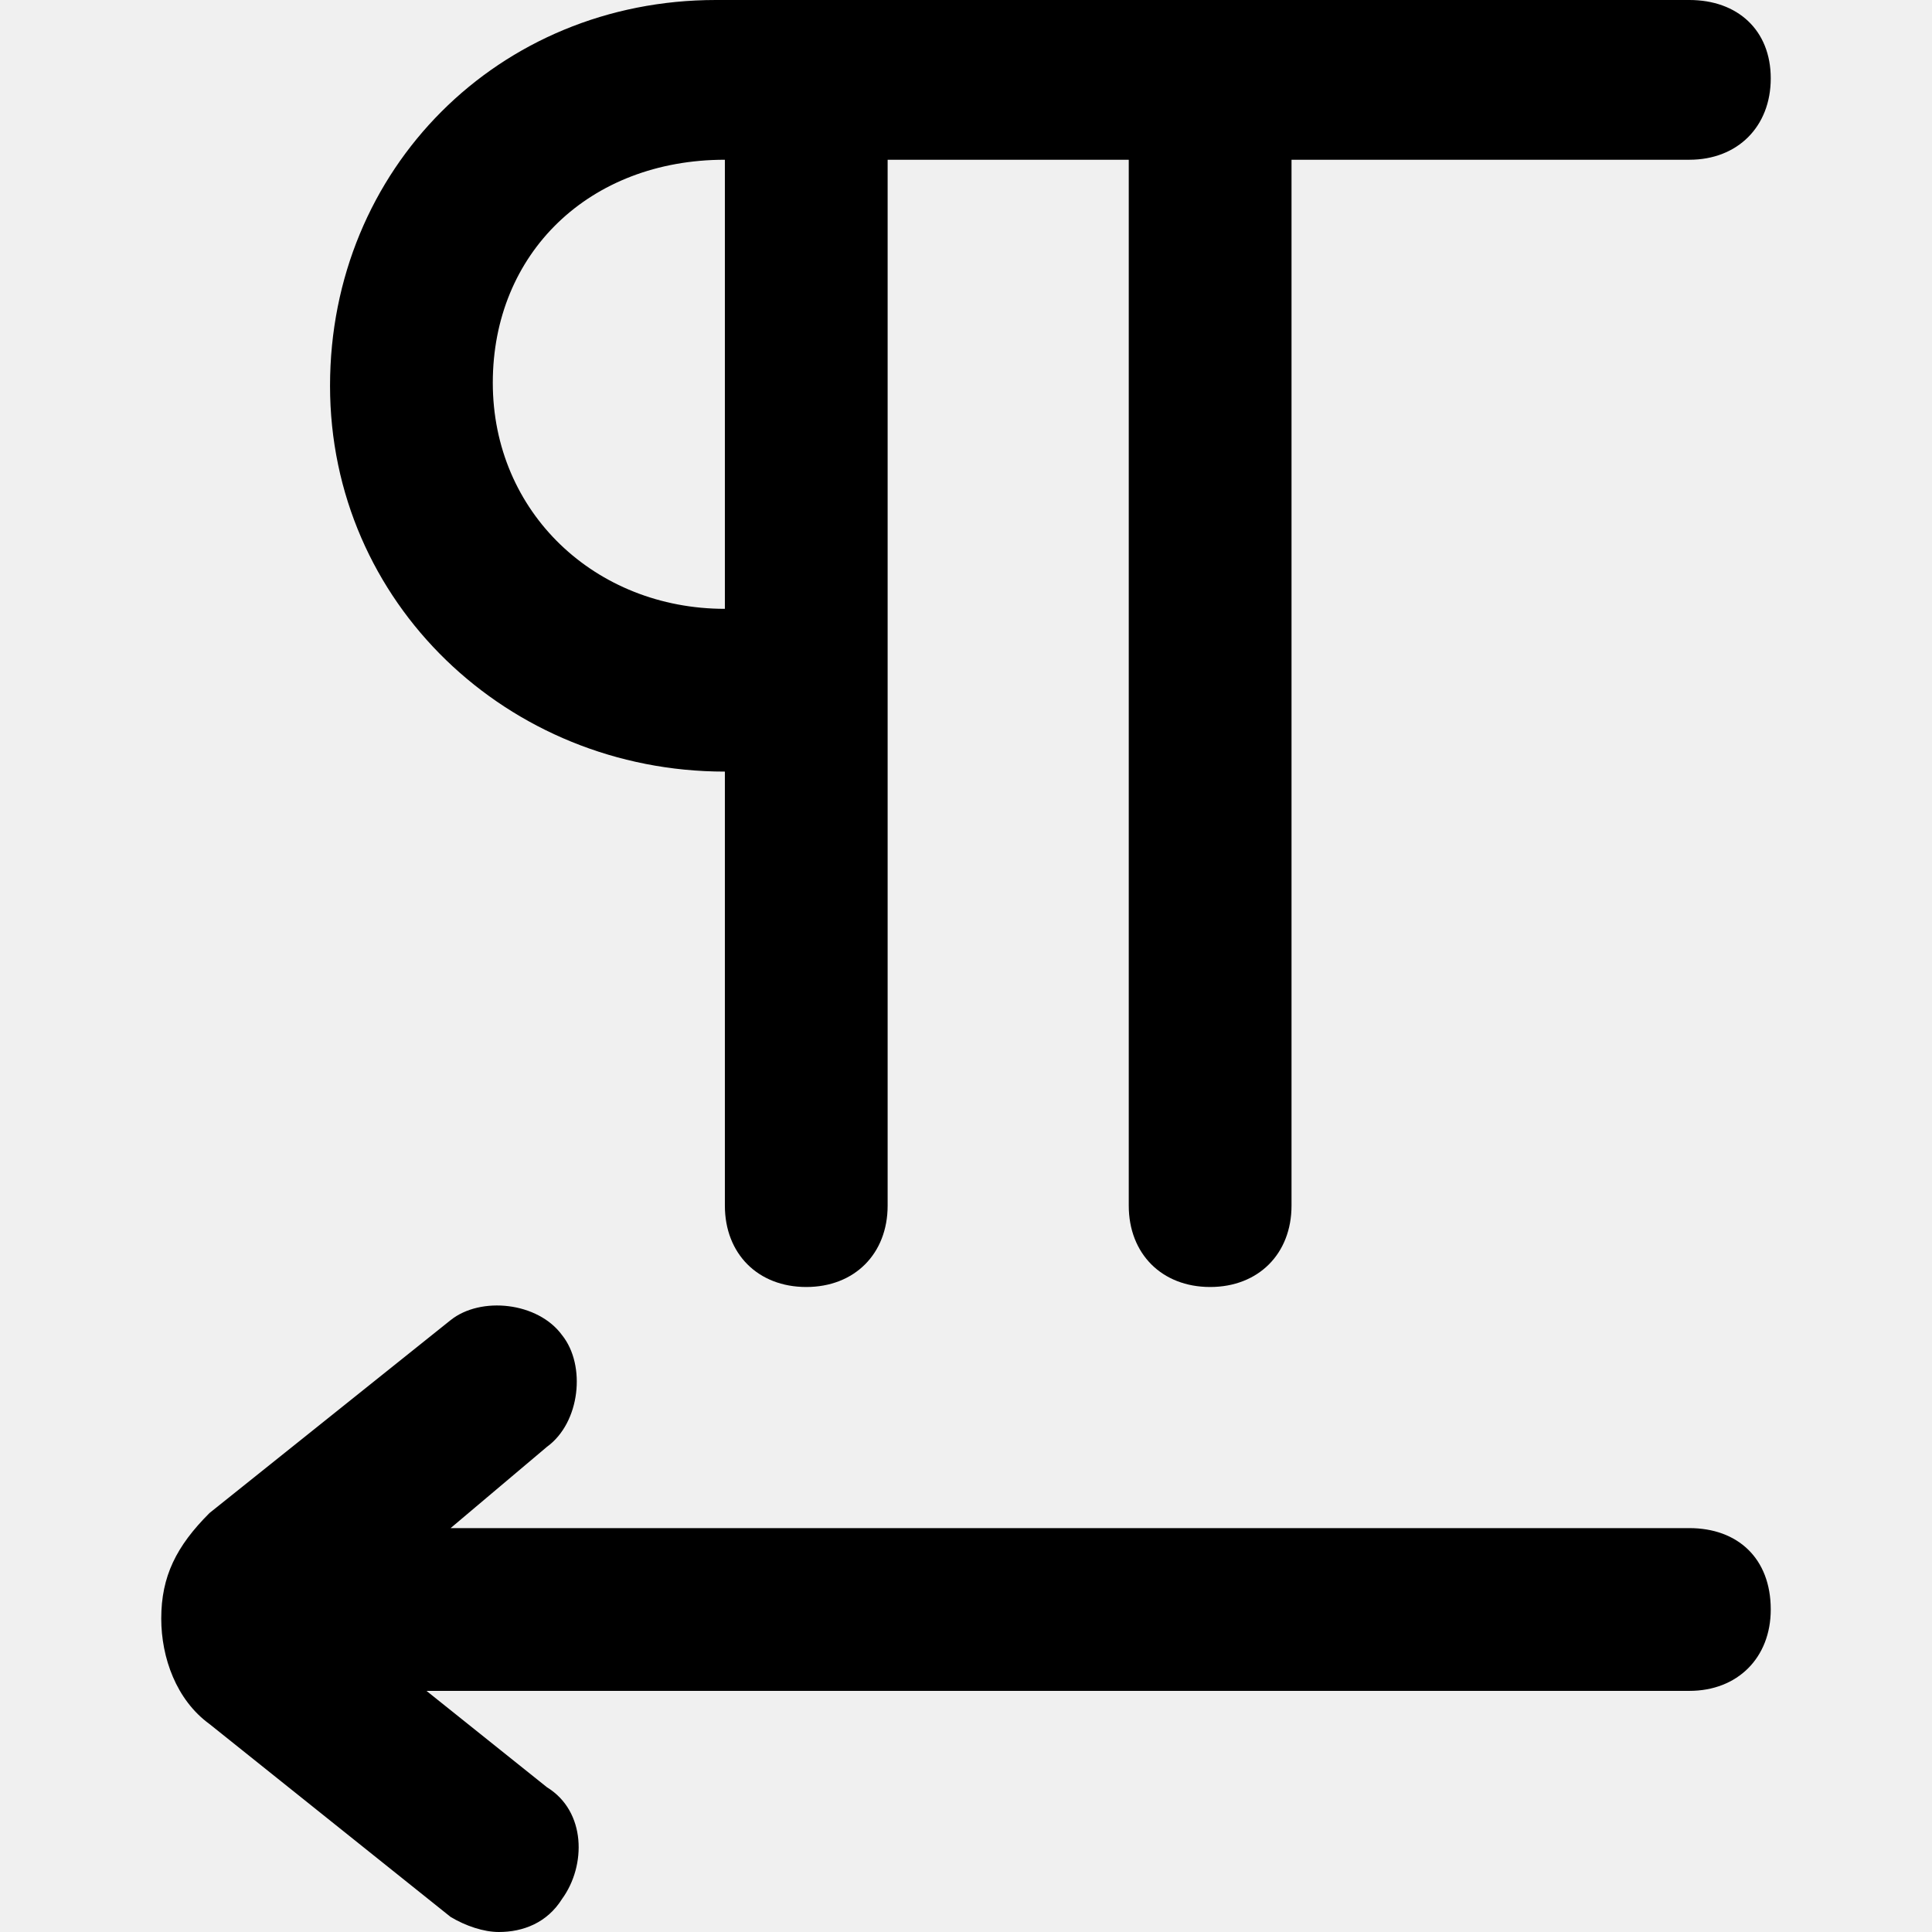
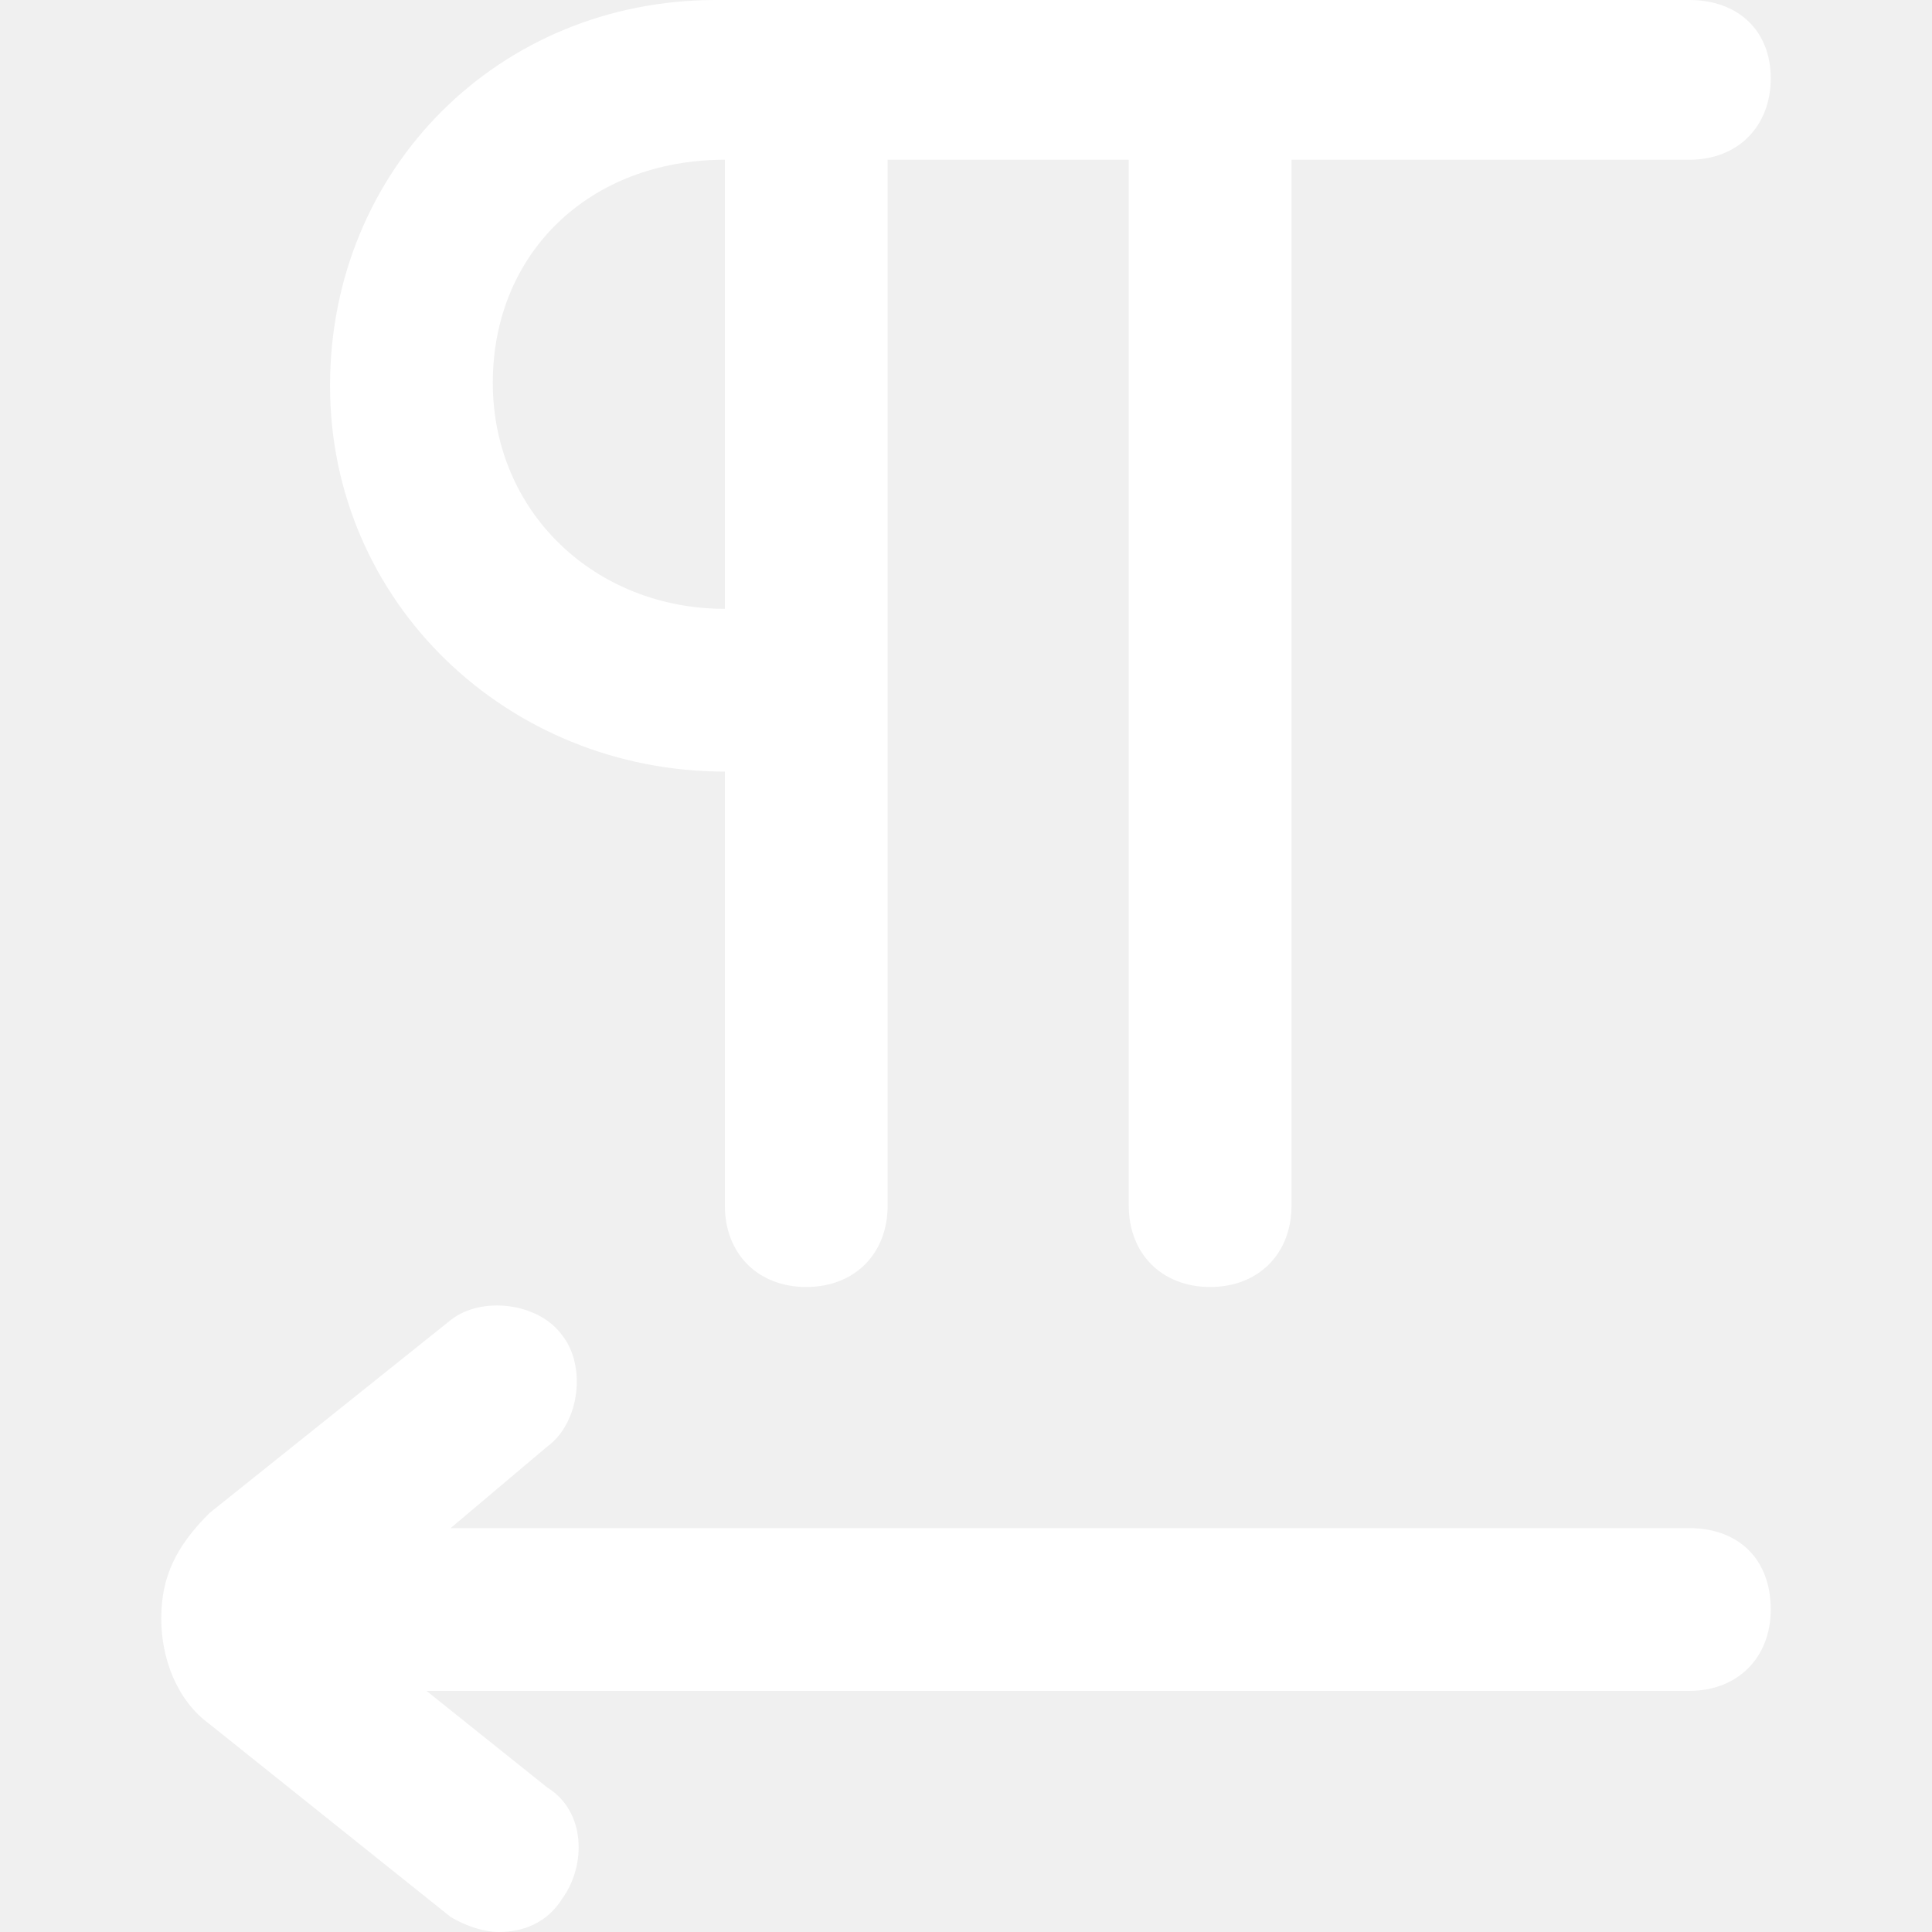
<svg xmlns="http://www.w3.org/2000/svg" class="icon" width="200px" height="200.00px" viewBox="0 0 1024 1024" version="1.1">
-   <path fill="#000000" d="M384.2 408.961V639.002c0 25.56 17.573 43.133 43.133 43.133s43.133-17.573 43.133-43.133V84.668h127.8V639.002c0 25.56 17.573 43.133 43.133 43.133s43.133-17.573 43.133-43.133V84.668H895.401c25.56 0 43.133-17.573 43.133-43.133S920.961 0 895.401 0H379.407c-115.02 0-204.48 89.46-204.48 204.48S269.179 408.961 384.2 408.961z m0-324.293v238.028c-68.693 0-123.008-51.12-123.008-119.813s51.12-118.215 123.008-118.215zM895.401 809.934H238.827l51.12-43.133c17.573-12.78 20.768-43.133 7.988-59.108-12.78-17.573-43.133-20.768-59.108-7.988l-127.8 102.24c-17.573 17.573-25.56 33.548-25.56 55.913 0 20.768 7.988 43.133 25.56 55.913l127.8 102.24c7.988 4.793 17.573 7.988 25.56 7.988 12.78 0 25.56-4.793 33.548-17.573 12.78-17.573 12.78-46.328-7.988-59.108l-63.9-51.12H895.401c25.56 0 43.133-17.573 43.133-43.133 0-27.158-17.573-43.133-43.133-43.133z" />
+   <path fill="#ffffff" d="M384.2 408.961V639.002c0 25.56 17.573 43.133 43.133 43.133s43.133-17.573 43.133-43.133V84.668h127.8V639.002c0 25.56 17.573 43.133 43.133 43.133s43.133-17.573 43.133-43.133V84.668H895.401c25.56 0 43.133-17.573 43.133-43.133S920.961 0 895.401 0H379.407c-115.02 0-204.48 89.46-204.48 204.48S269.179 408.961 384.2 408.961z m0-324.293v238.028c-68.693 0-123.008-51.12-123.008-119.813s51.12-118.215 123.008-118.215zM895.401 809.934H238.827l51.12-43.133c17.573-12.78 20.768-43.133 7.988-59.108-12.78-17.573-43.133-20.768-59.108-7.988l-127.8 102.24c-17.573 17.573-25.56 33.548-25.56 55.913 0 20.768 7.988 43.133 25.56 55.913l127.8 102.24c7.988 4.793 17.573 7.988 25.56 7.988 12.78 0 25.56-4.793 33.548-17.573 12.78-17.573 12.78-46.328-7.988-59.108l-63.9-51.12H895.401c25.56 0 43.133-17.573 43.133-43.133 0-27.158-17.573-43.133-43.133-43.133z" />
</svg>
